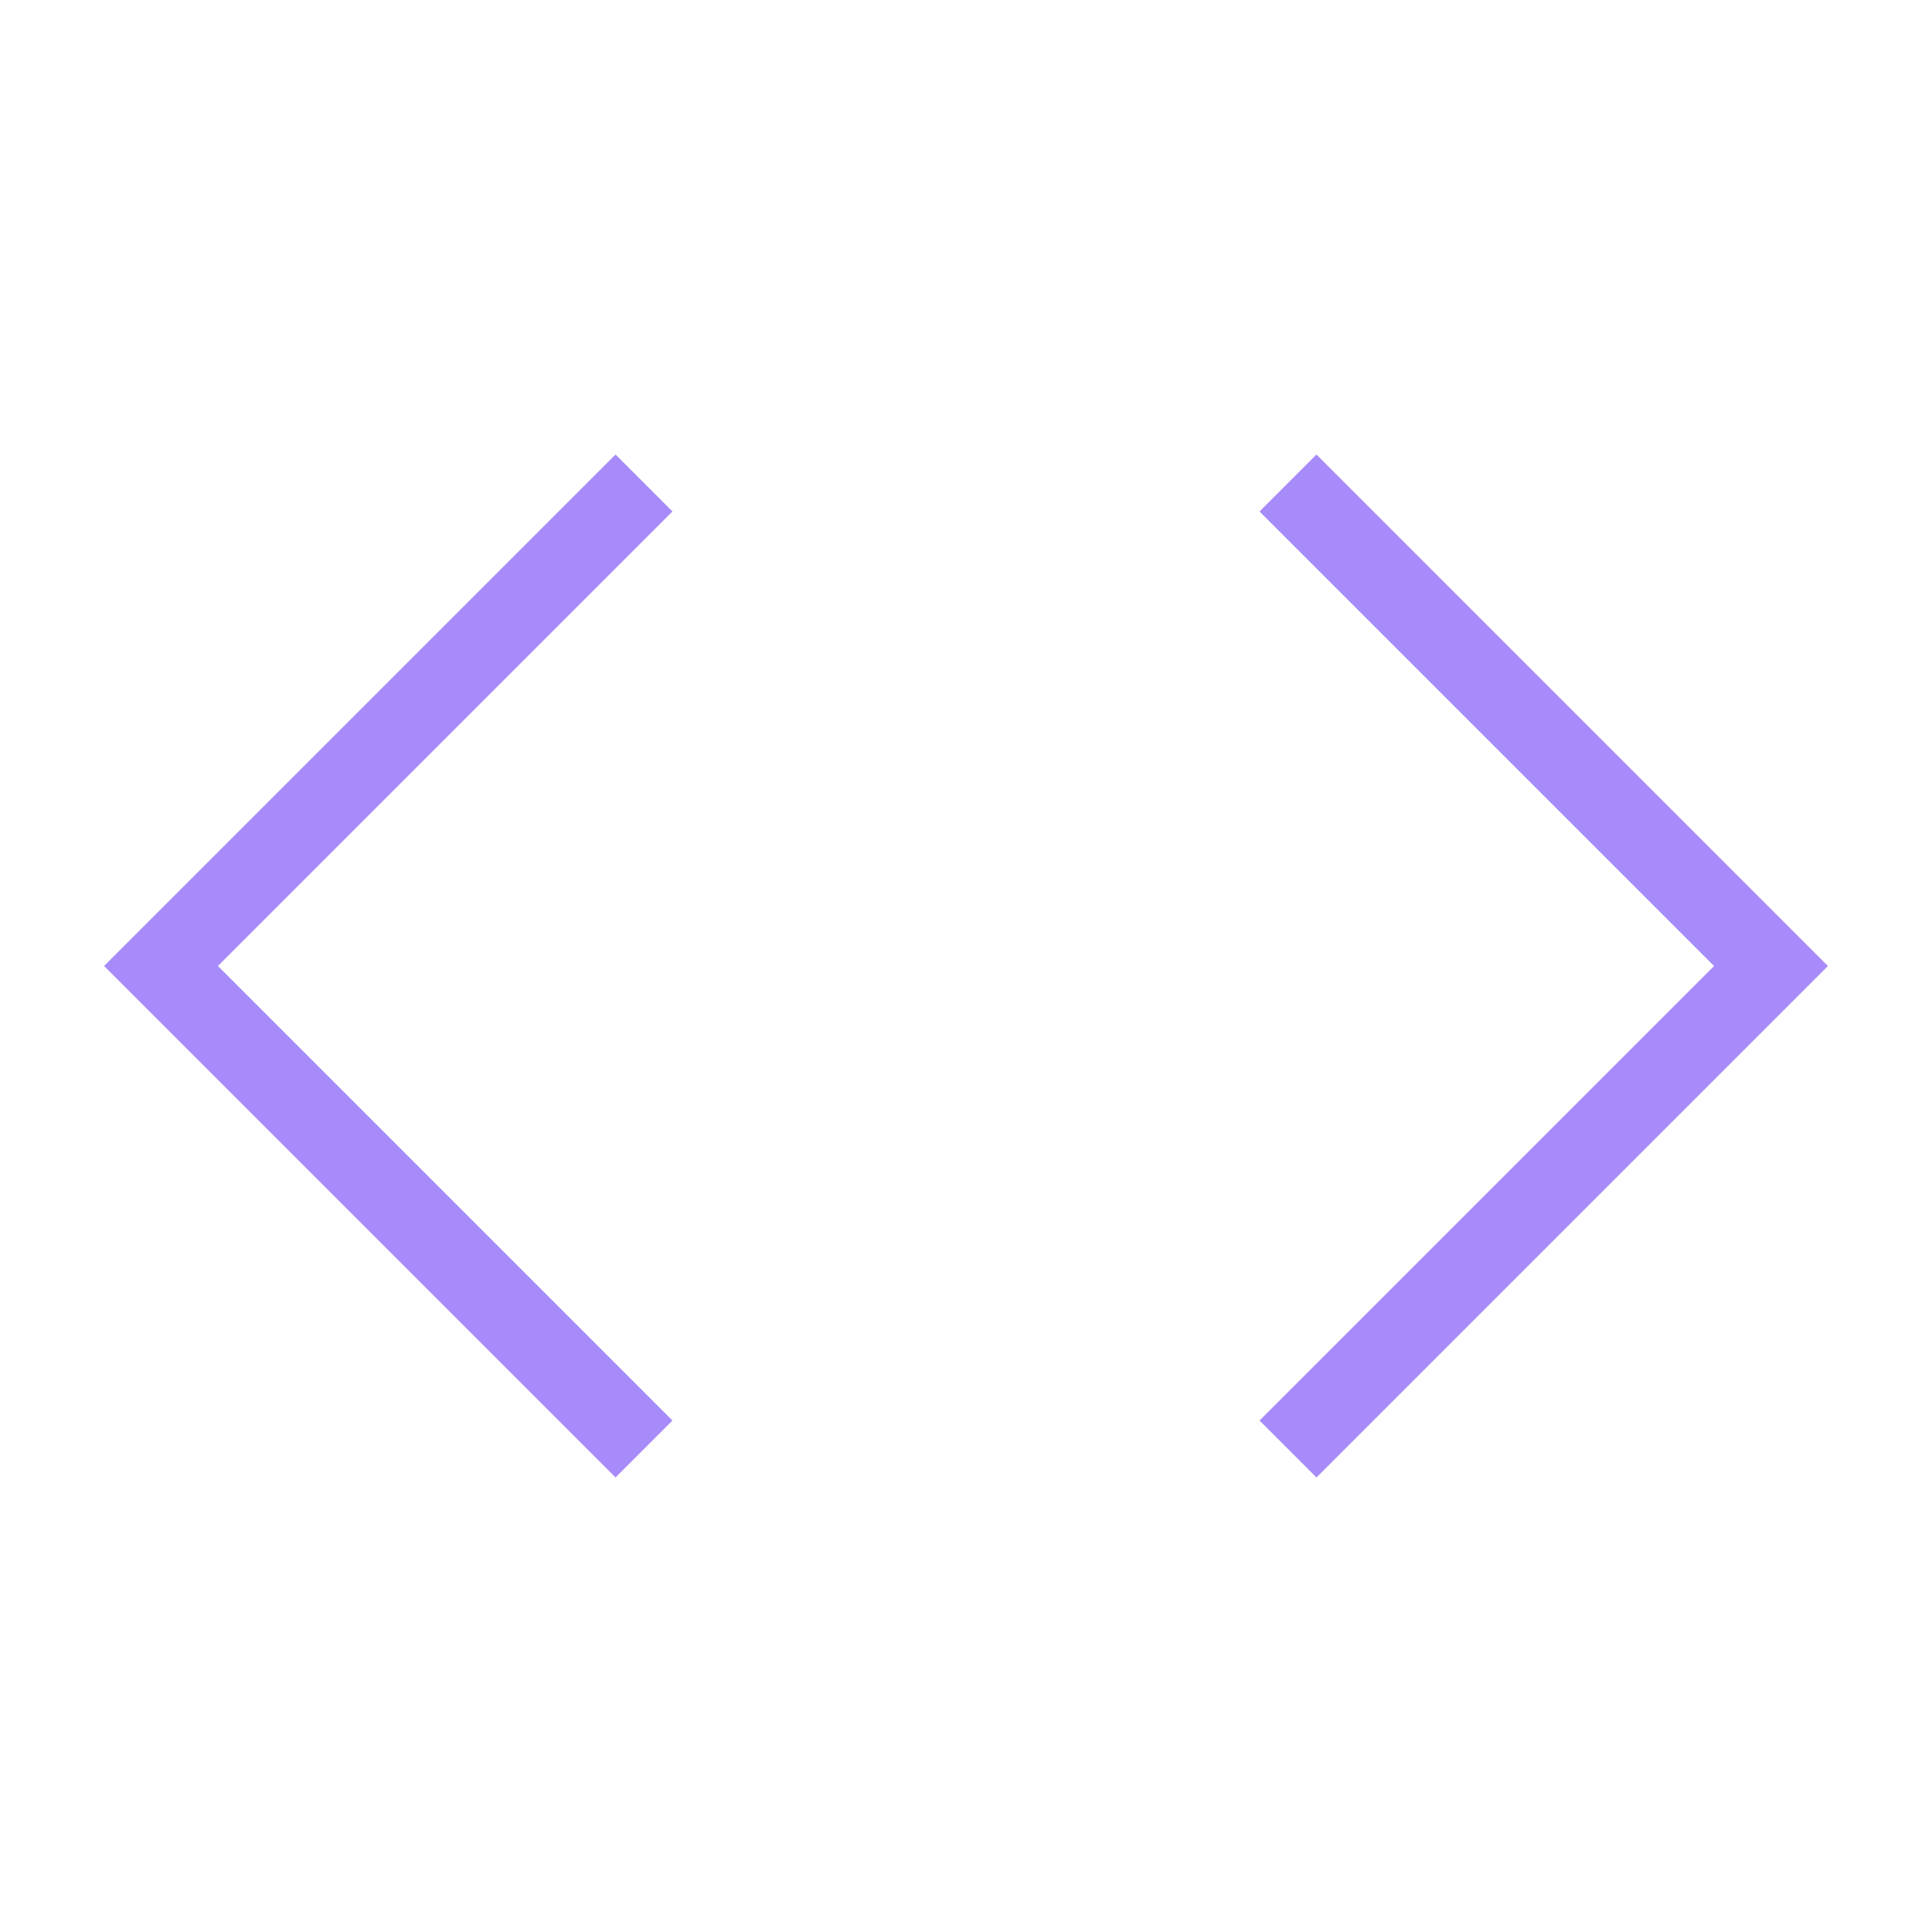
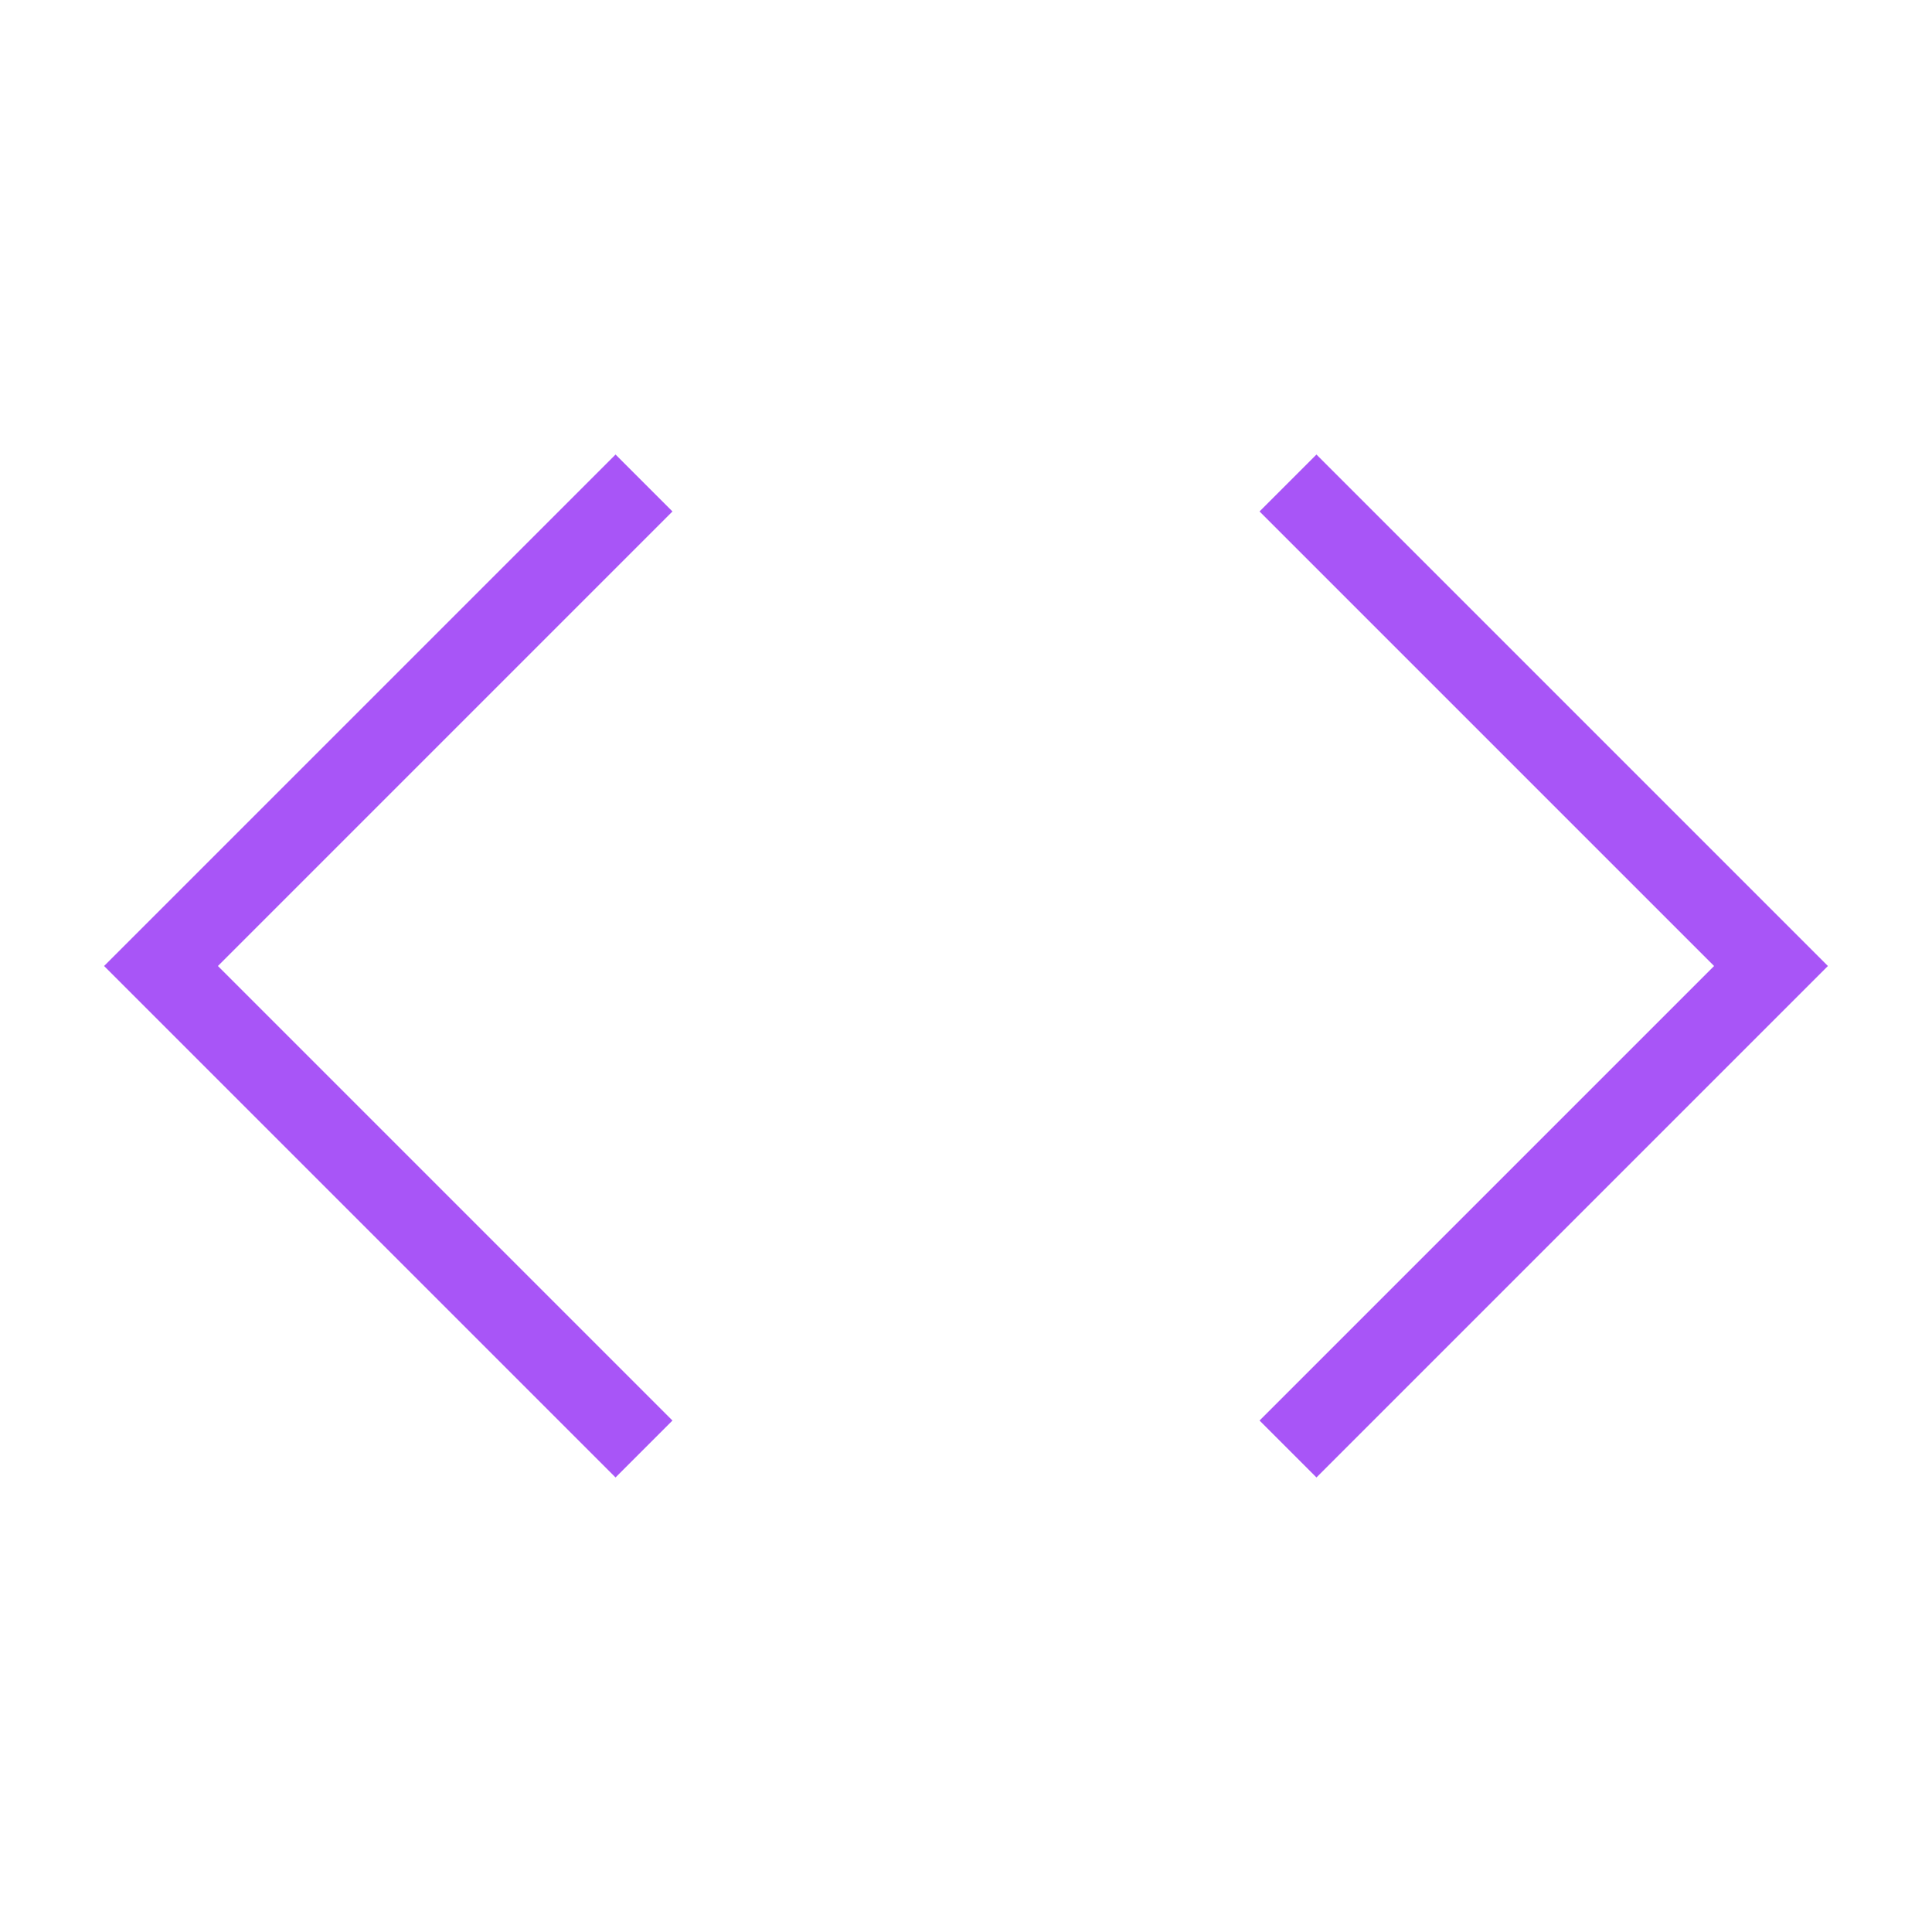
- <svg xmlns="http://www.w3.org/2000/svg" width="24" height="24" viewBox="0 0 24 24" fill="none" stroke="#a78bfa" strokeWidth="2" strokeLinecap="round" strokeLinejoin="round">
+ <svg xmlns="http://www.w3.org/2000/svg" width="24" height="24" viewBox="0 0 24 24" fill="none" stroke="#a855f7" strokeWidth="2" strokeLinecap="round" strokeLinejoin="round">
  <polyline points="16 18 22 12 16 6" />
  <polyline points="8 6 2 12 8 18" />
</svg>
